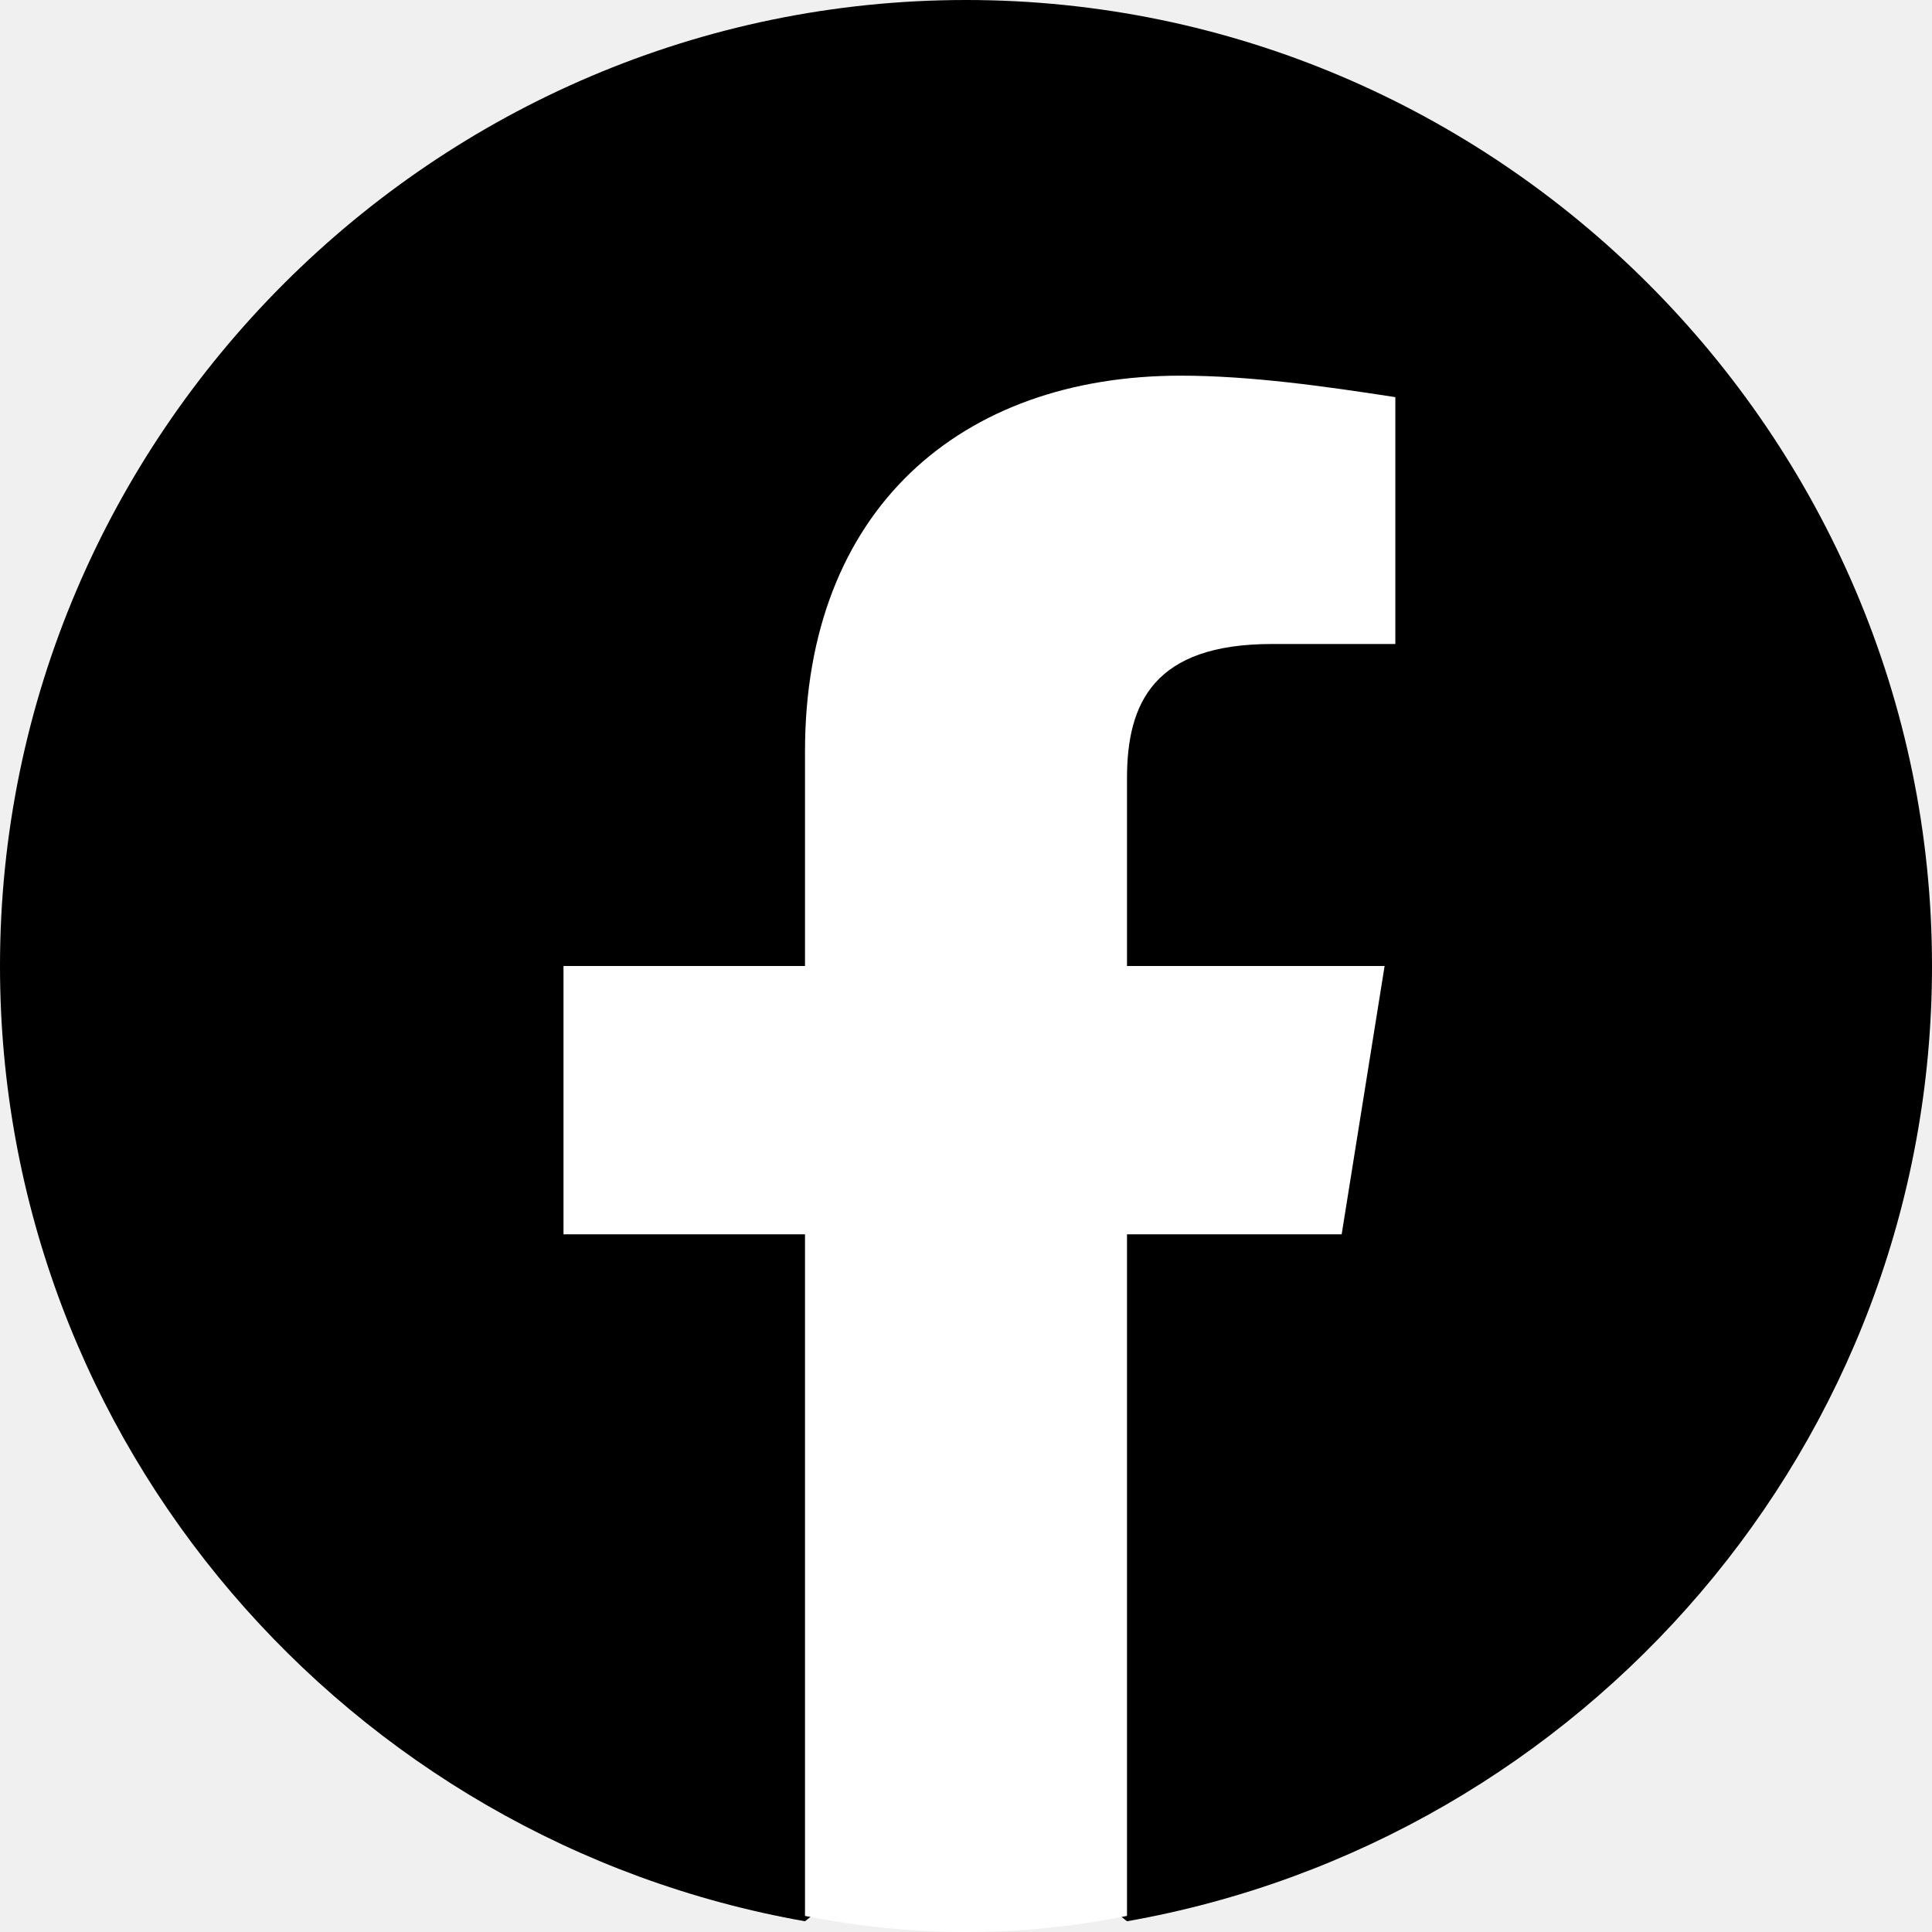
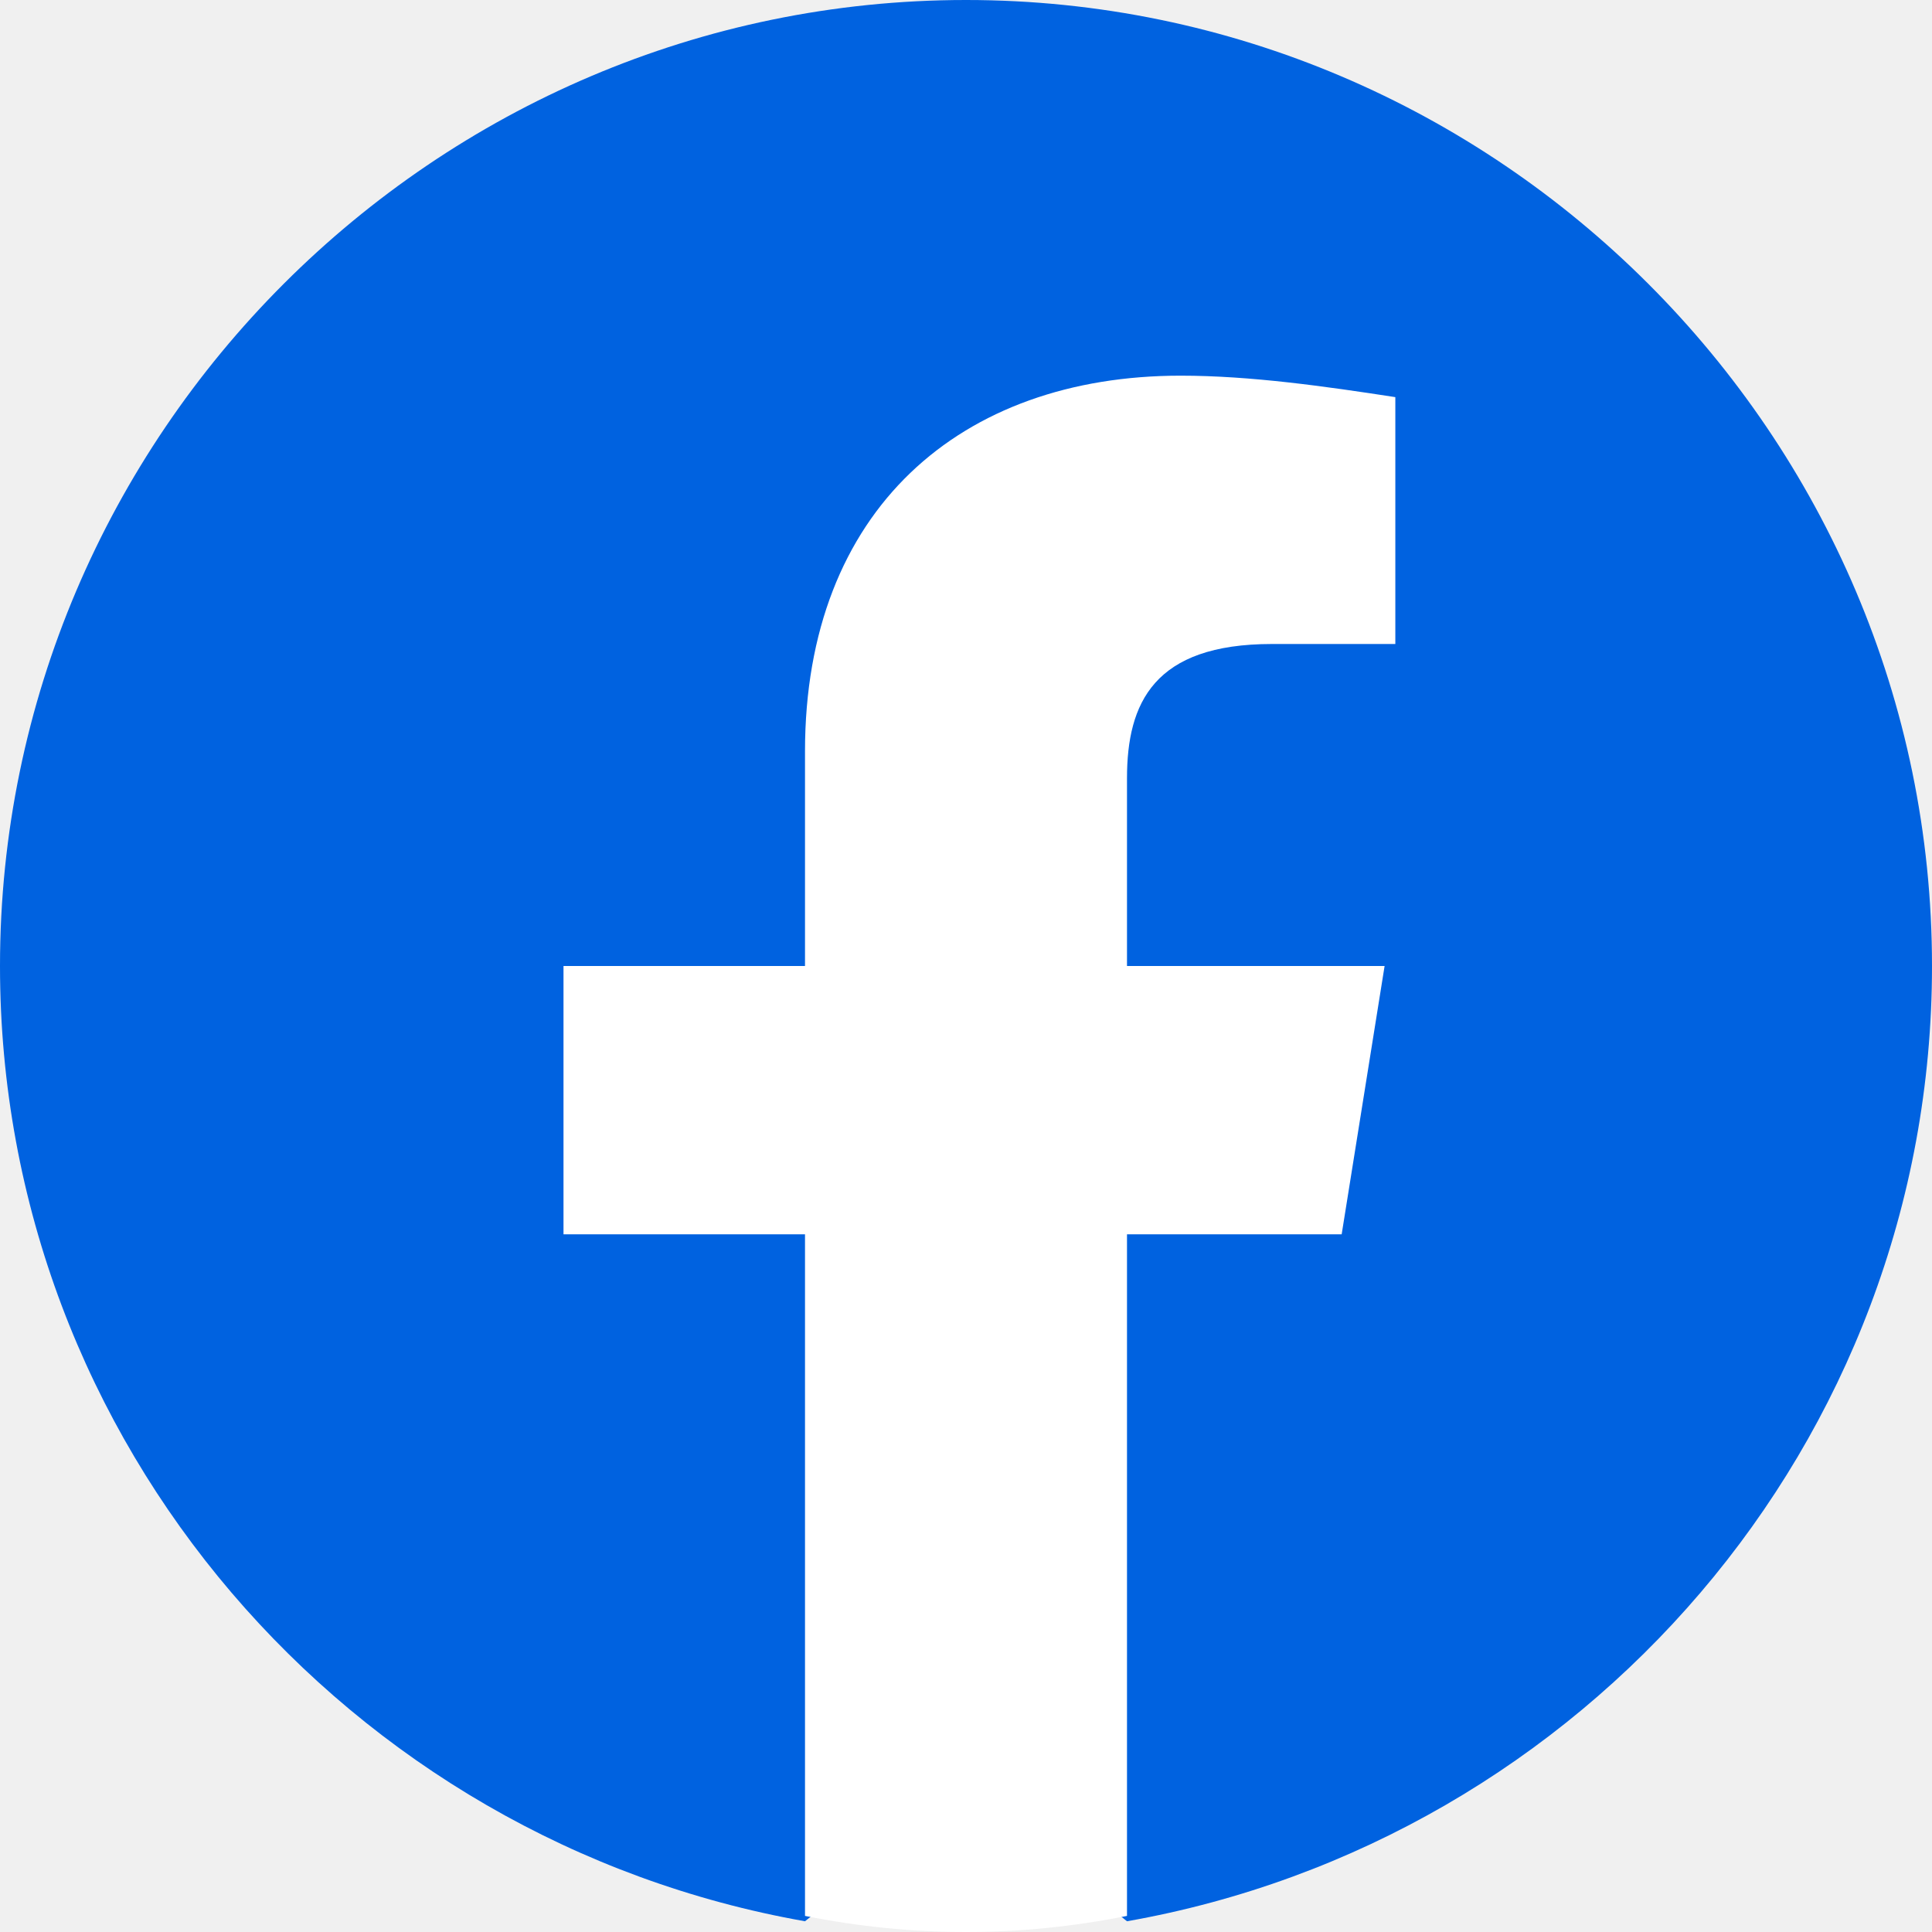
<svg xmlns="http://www.w3.org/2000/svg" viewBox="0 0 36 36" version="1.2" height="40" width="40">
  <defs>
    <linearGradient x1="50%" x2="50%" y1="97.078%" y2="0%">
      <stop offset="0%" stop-color="#0062E0" />
      <stop offset="100%" stop-color="#19AFFF" />
    </linearGradient>
  </defs>
-   <path d="M15 35.8C6.5 34.3 0 26.9 0 18 0 8.1 8.1 0 18 0s18 8.1 18 18c0 8.9-6.5 16.3-15 17.8l-1-.8h-4l-1 .8z" />
+   <path d="M15 35.8C6.5 34.3 0 26.9 0 18 0 8.1 8.1 0 18 0s18 8.1 18 18c0 8.9-6.5 16.3-15 17.8l-1-.8h-4l-1 .8z" fill="#0062E0" />
  <path d="M25 23l.8-5H21v-3.5c0-1.4.5-2.5 2.7-2.5H26V7.4c-1.3-.2-2.7-.4-4-.4-4.1 0-7 2.5-7 7v4h-4.5v5H15v12.7c1 .2 2 .3 3 .3s2-.1 3-.3V23h4z" fill="#fff" />
</svg>
